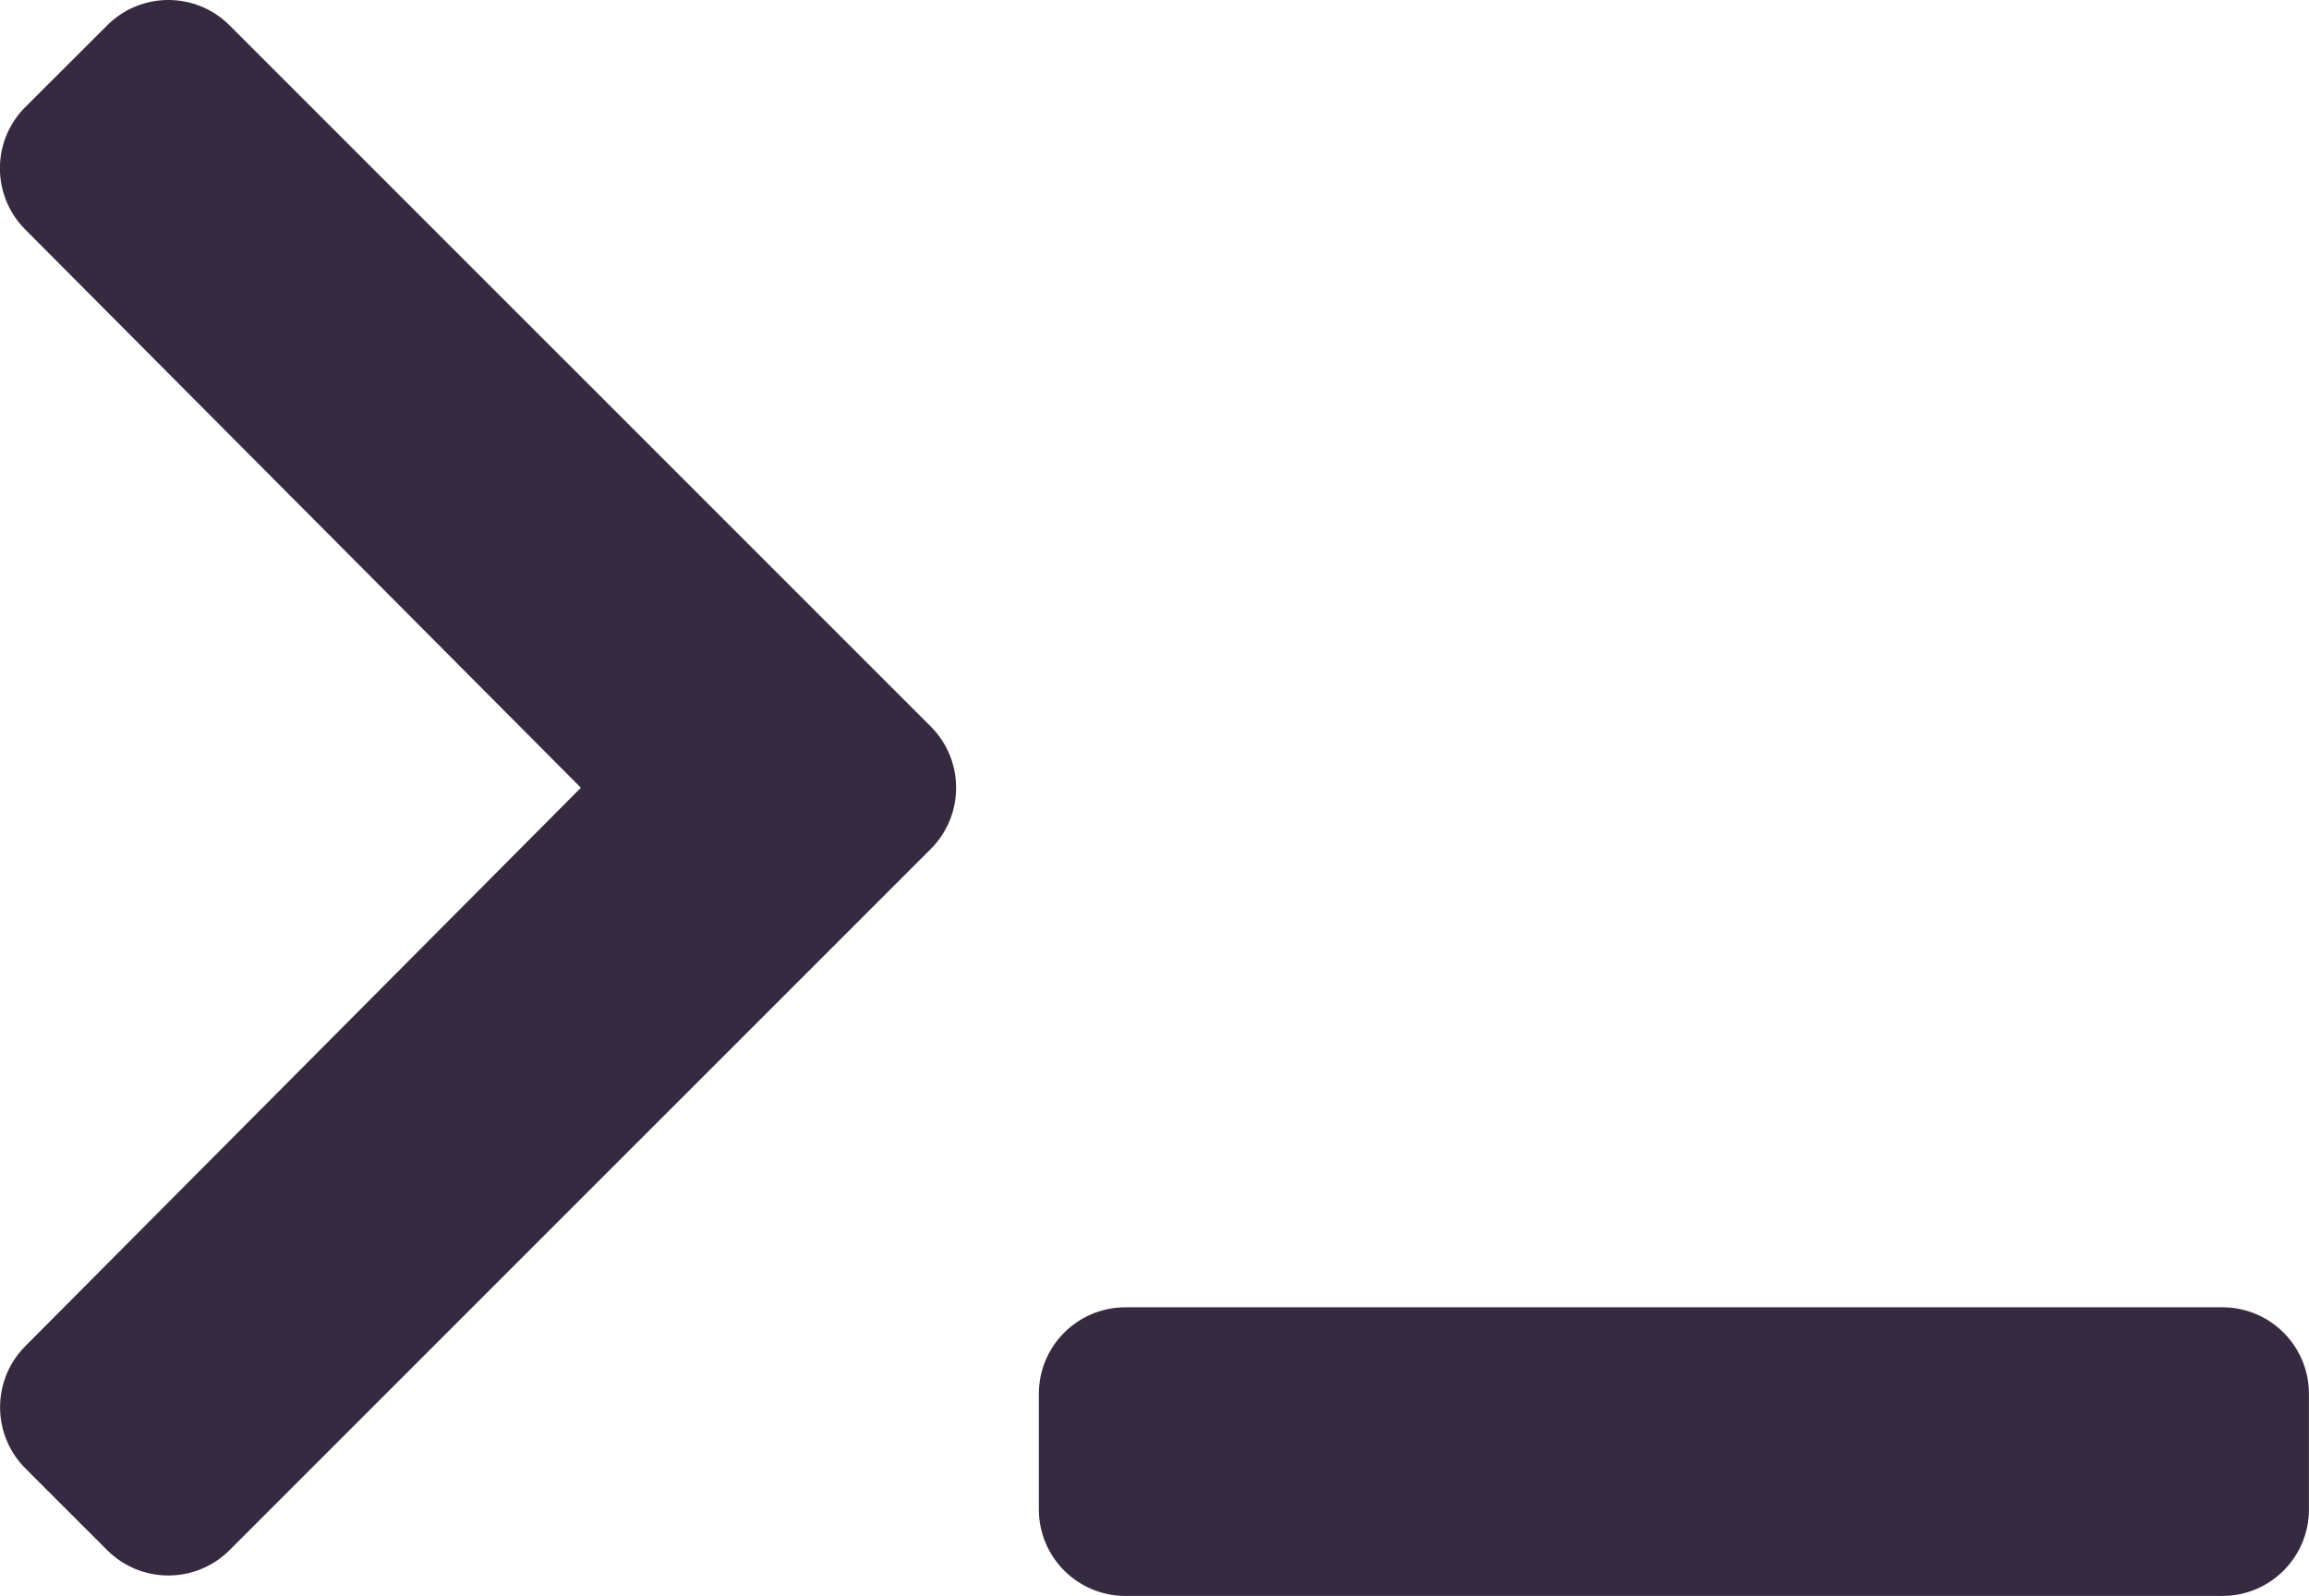
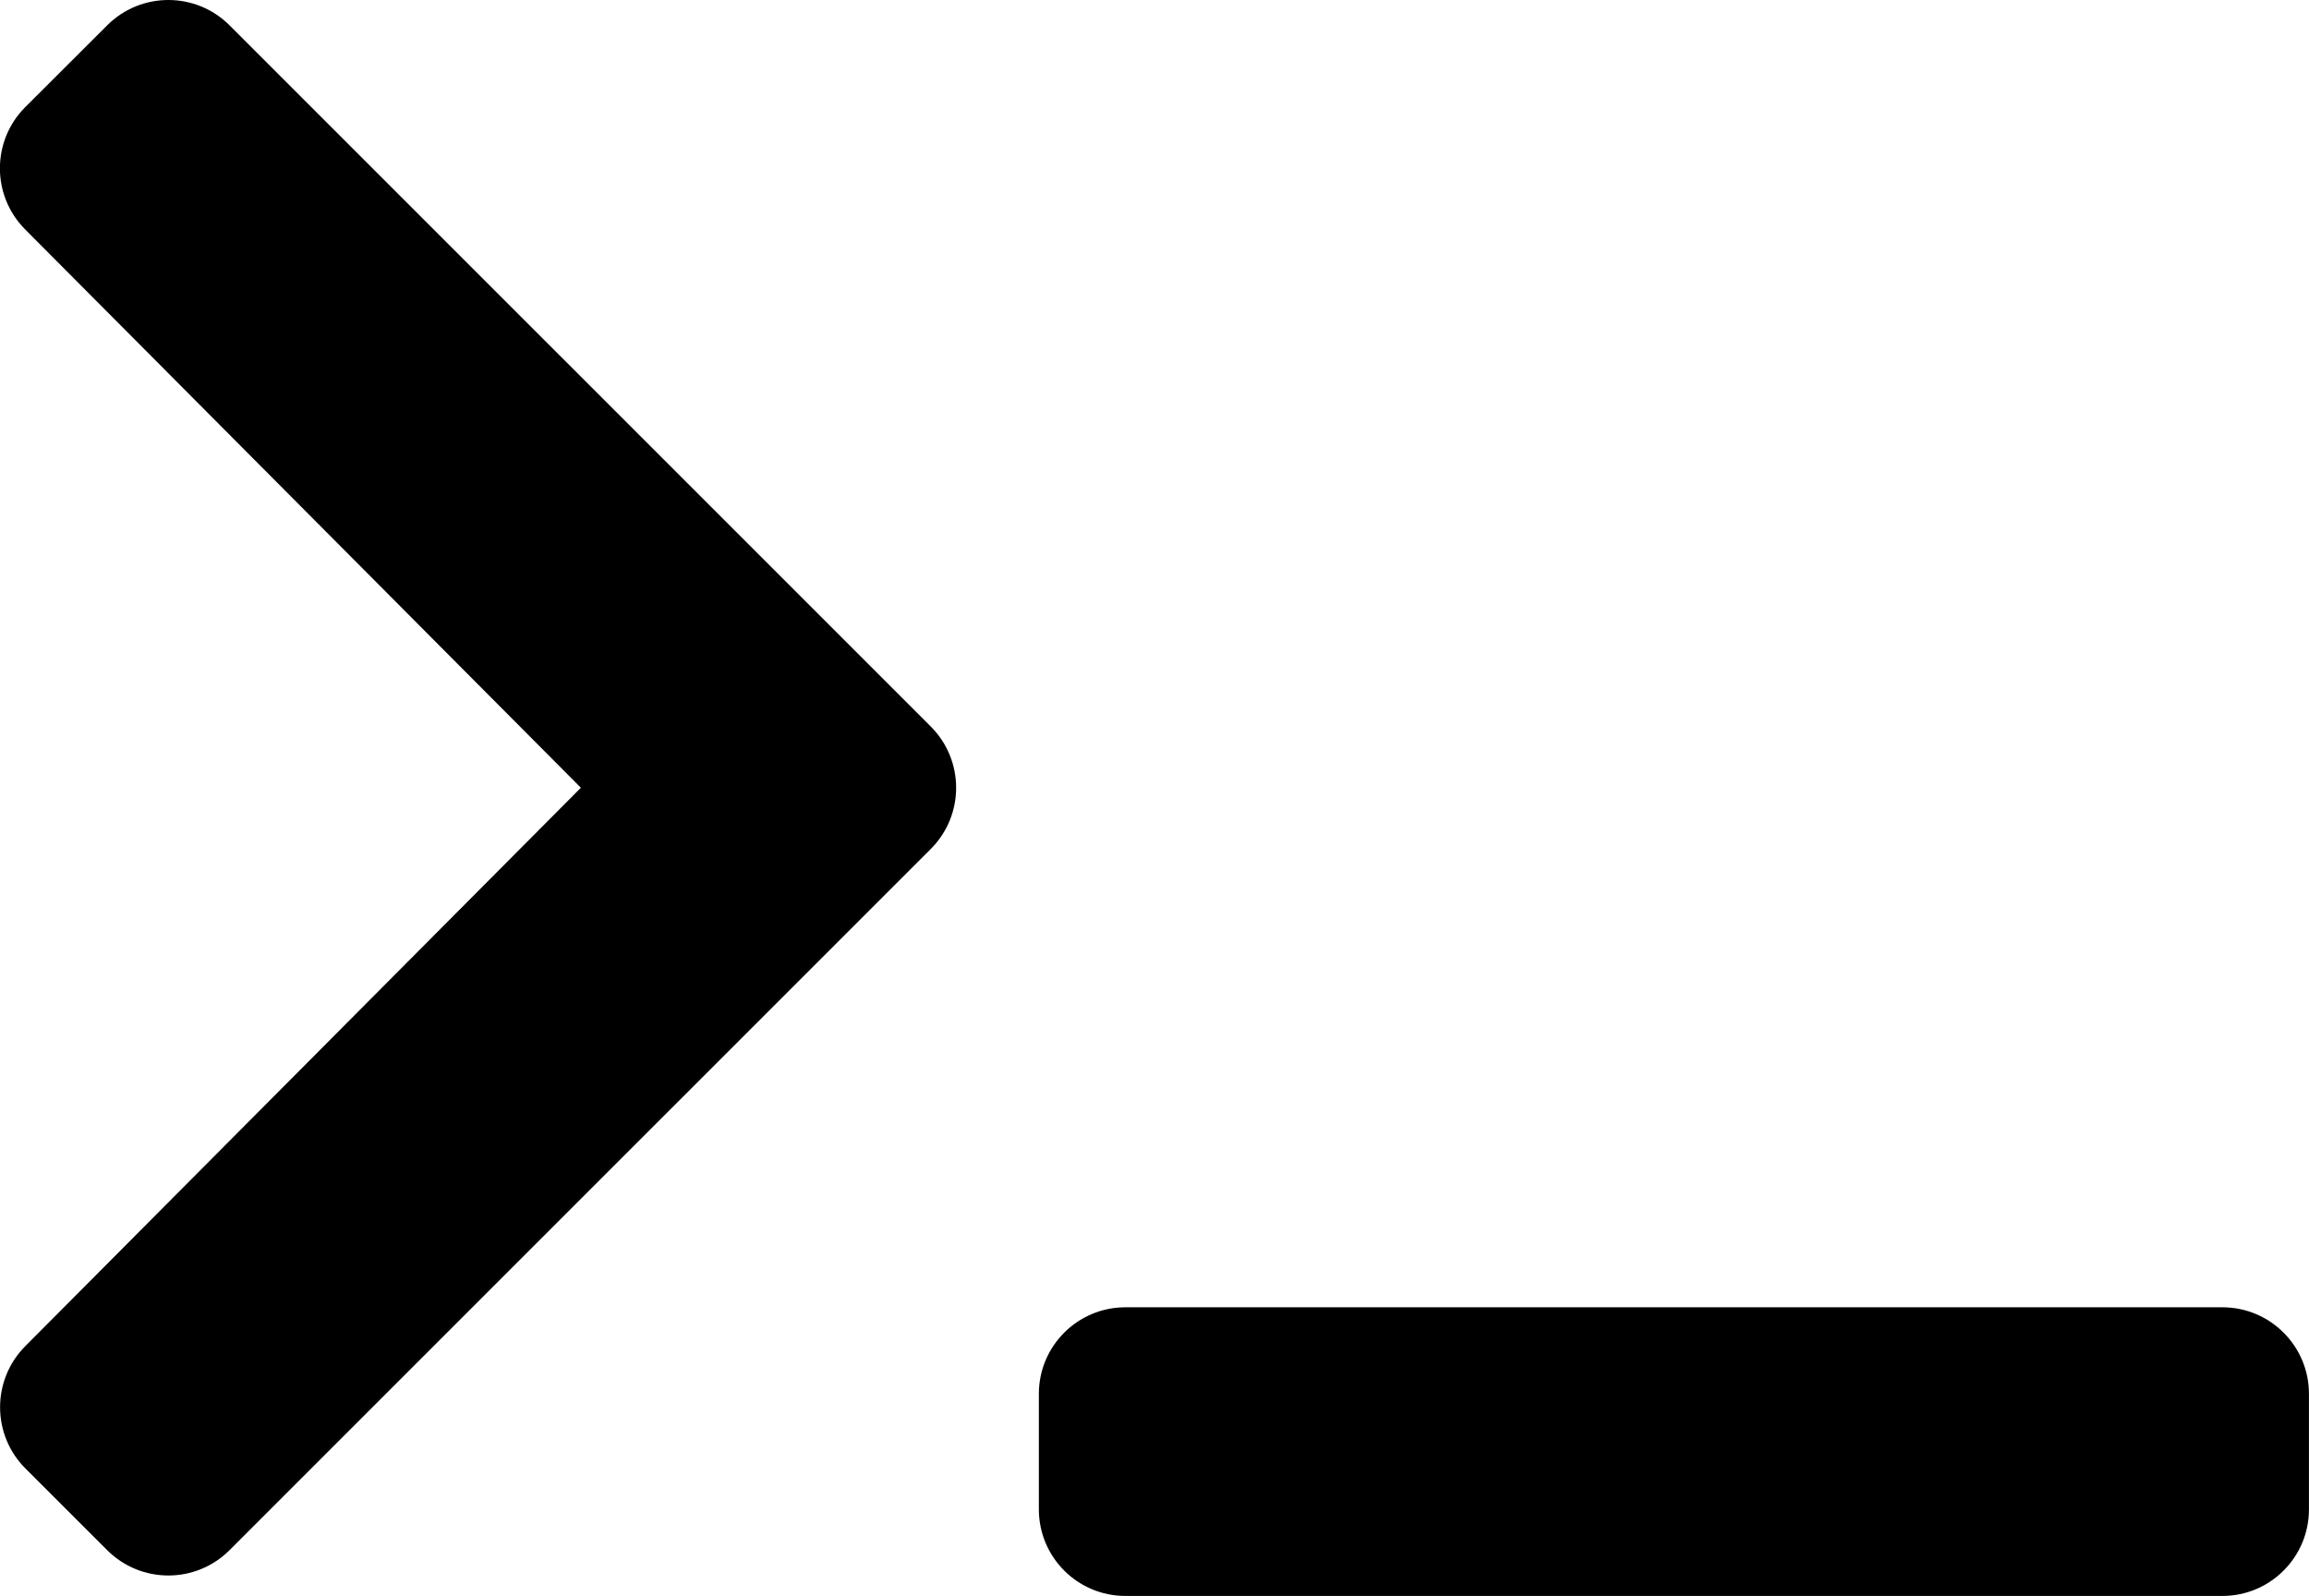
- <svg xmlns="http://www.w3.org/2000/svg" viewBox="0 0 437.01 302.05">
-   <defs>
-     <style>.cls-1{fill:#362a40;}</style>
-   </defs>
-   <g id="Layer_2" data-name="Layer 2">
-     <g id="Layer_11" data-name="Layer 11">
-       <path class="cls-1" d="M176.16,160.68,43.45,293.38a16.38,16.38,0,0,1-23.17,0L4.8,277.91a16.39,16.39,0,0,1,0-23.15L109.94,149.09,4.77,43.43a16.39,16.39,0,0,1,0-23.15L20.28,4.8a16.38,16.38,0,0,1,23.17,0L176.16,137.5A16.39,16.39,0,0,1,176.16,160.68ZM437,285.66V263.81a16.38,16.38,0,0,0-16.38-16.39H213a16.38,16.38,0,0,0-16.38,16.39v21.85A16.38,16.38,0,0,0,213,302.05H420.63A16.38,16.38,0,0,0,437,285.66Z" />
-     </g>
+ <svg xmlns="http://www.w3.org/2000/svg" viewBox="0 0 437.01 302.05" class="logo">
+   <g>
+     <path class="cls-1" d="M176.16,160.68,43.45,293.38a16.38,16.38,0,0,1-23.17,0L4.8,277.91a16.39,16.39,0,0,1,0-23.15L109.94,149.09,4.77,43.43a16.39,16.39,0,0,1,0-23.15L20.28,4.8a16.38,16.38,0,0,1,23.17,0L176.16,137.5A16.39,16.39,0,0,1,176.16,160.68ZM437,285.66V263.81a16.38,16.38,0,0,0-16.38-16.39H213a16.38,16.38,0,0,0-16.38,16.39v21.85A16.38,16.38,0,0,0,213,302.05H420.63A16.38,16.38,0,0,0,437,285.66Z" />
  </g>
</svg>
